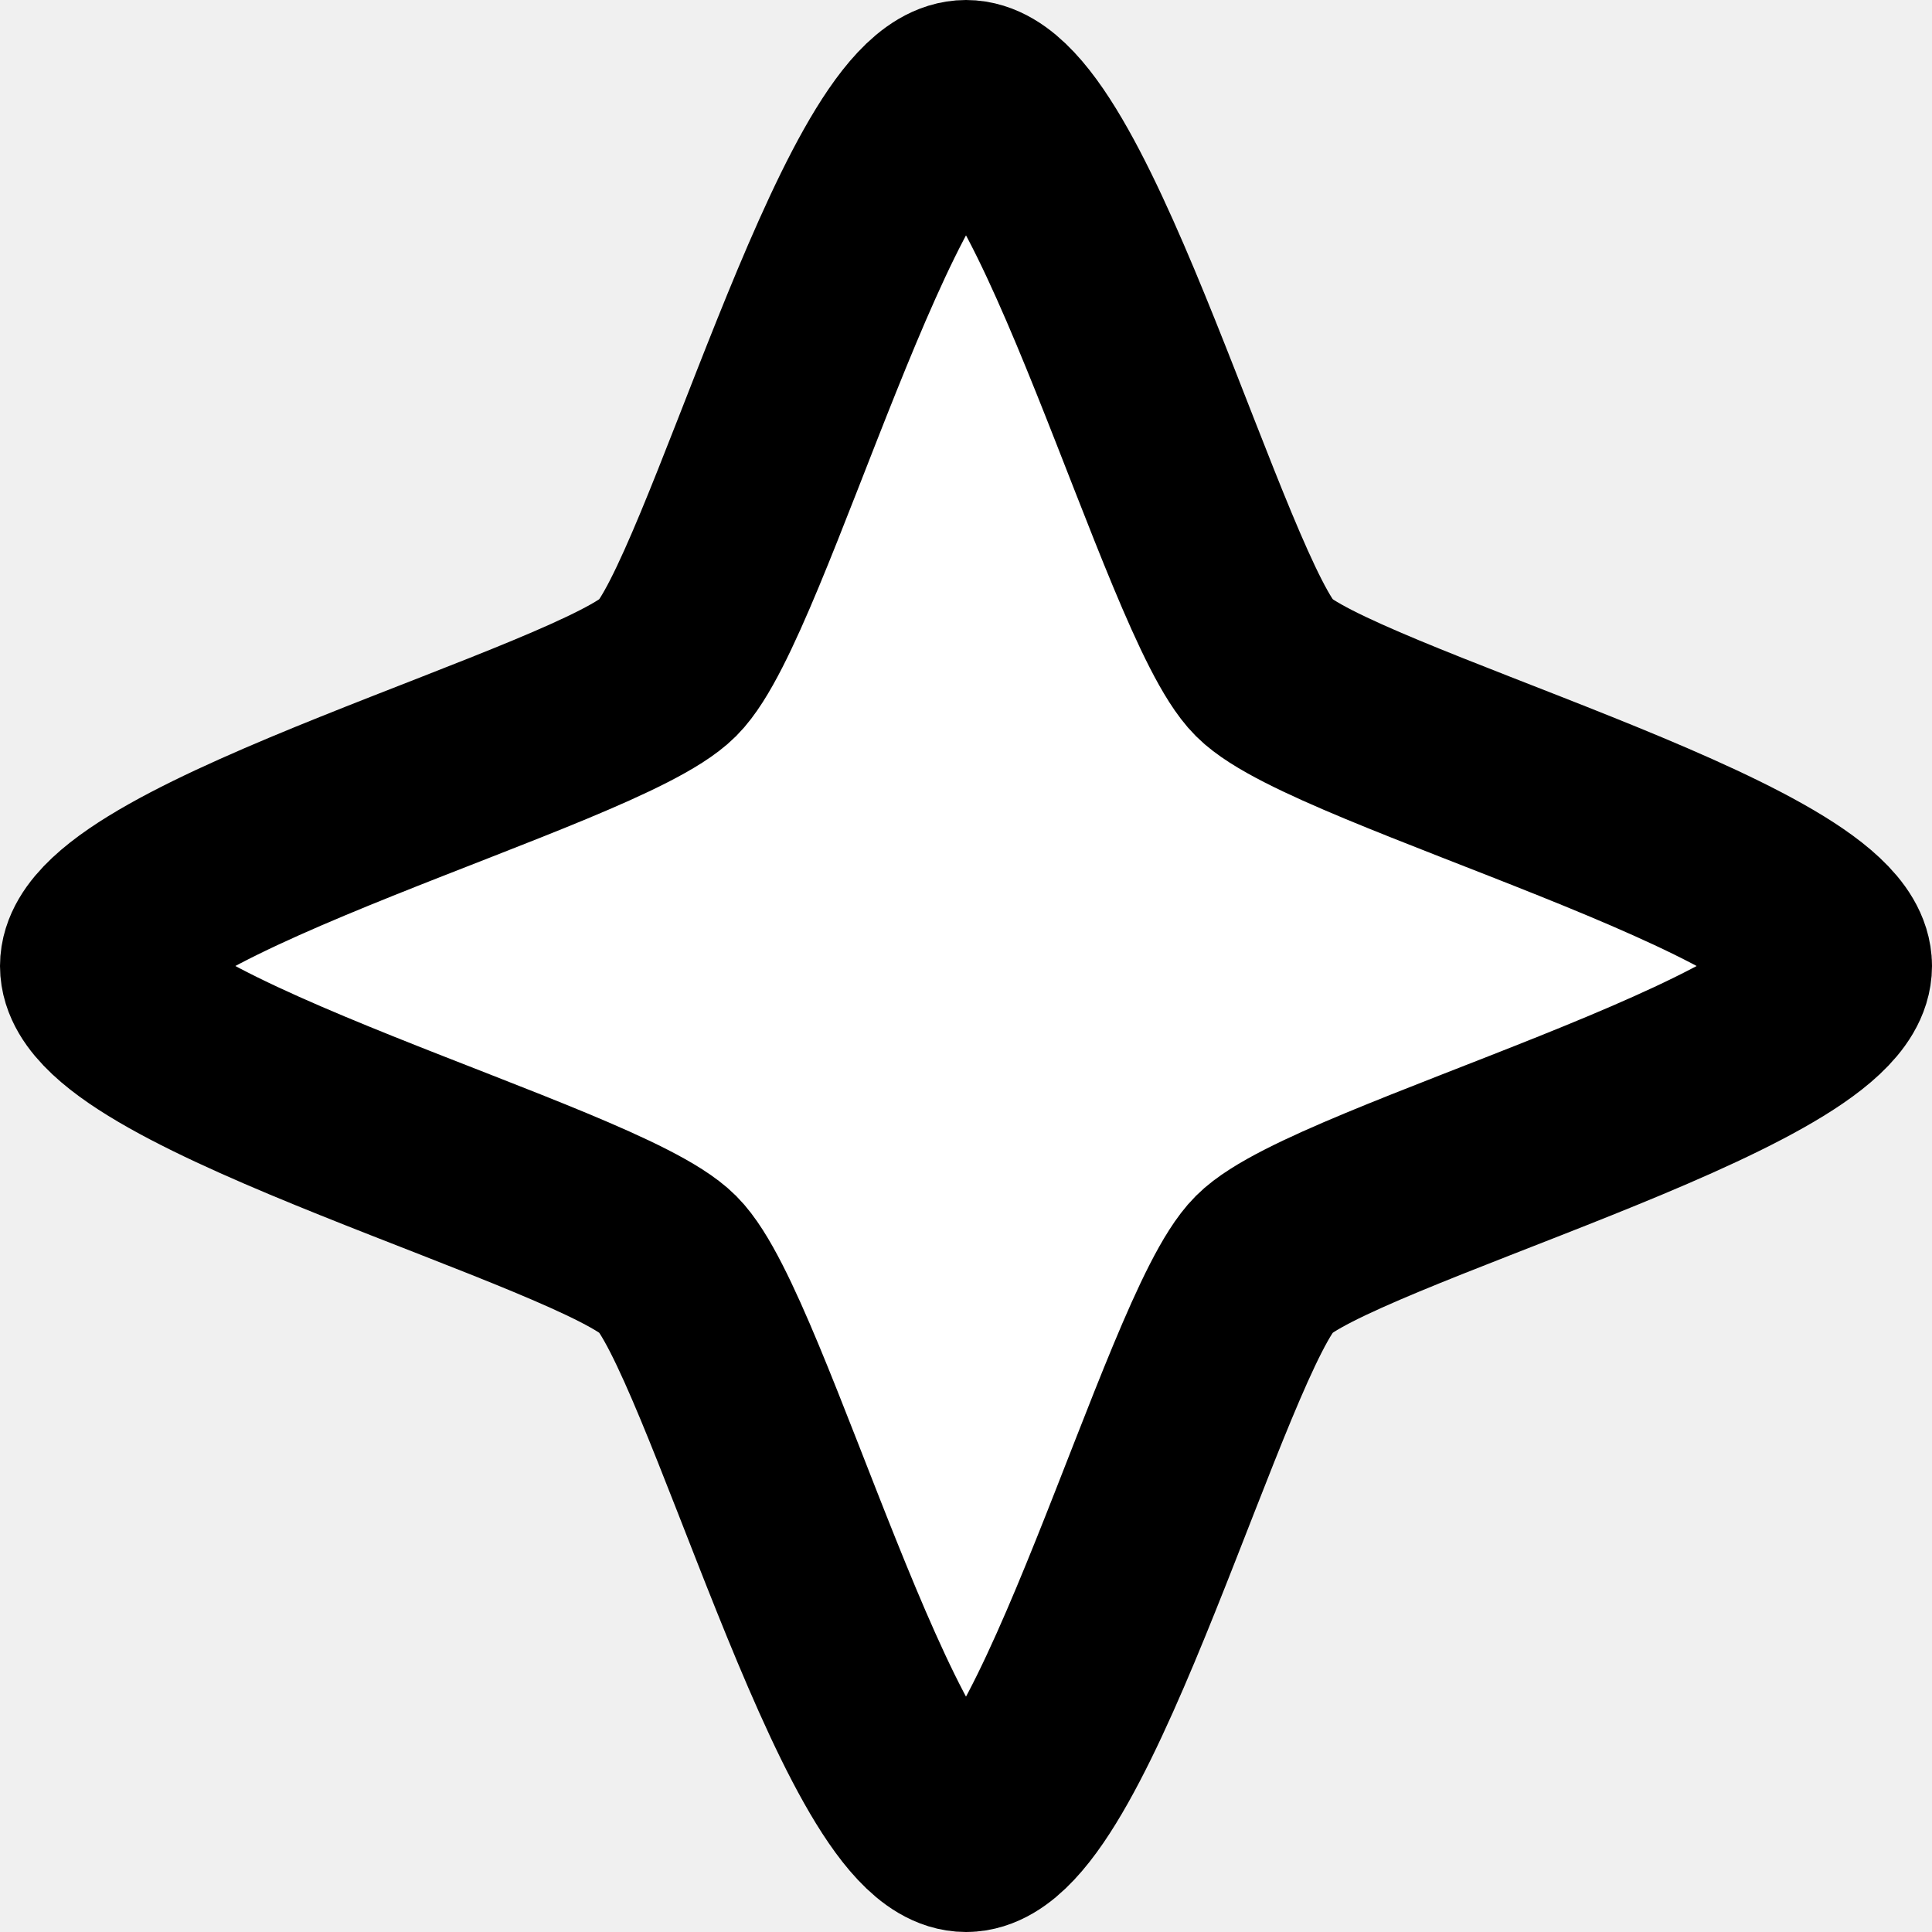
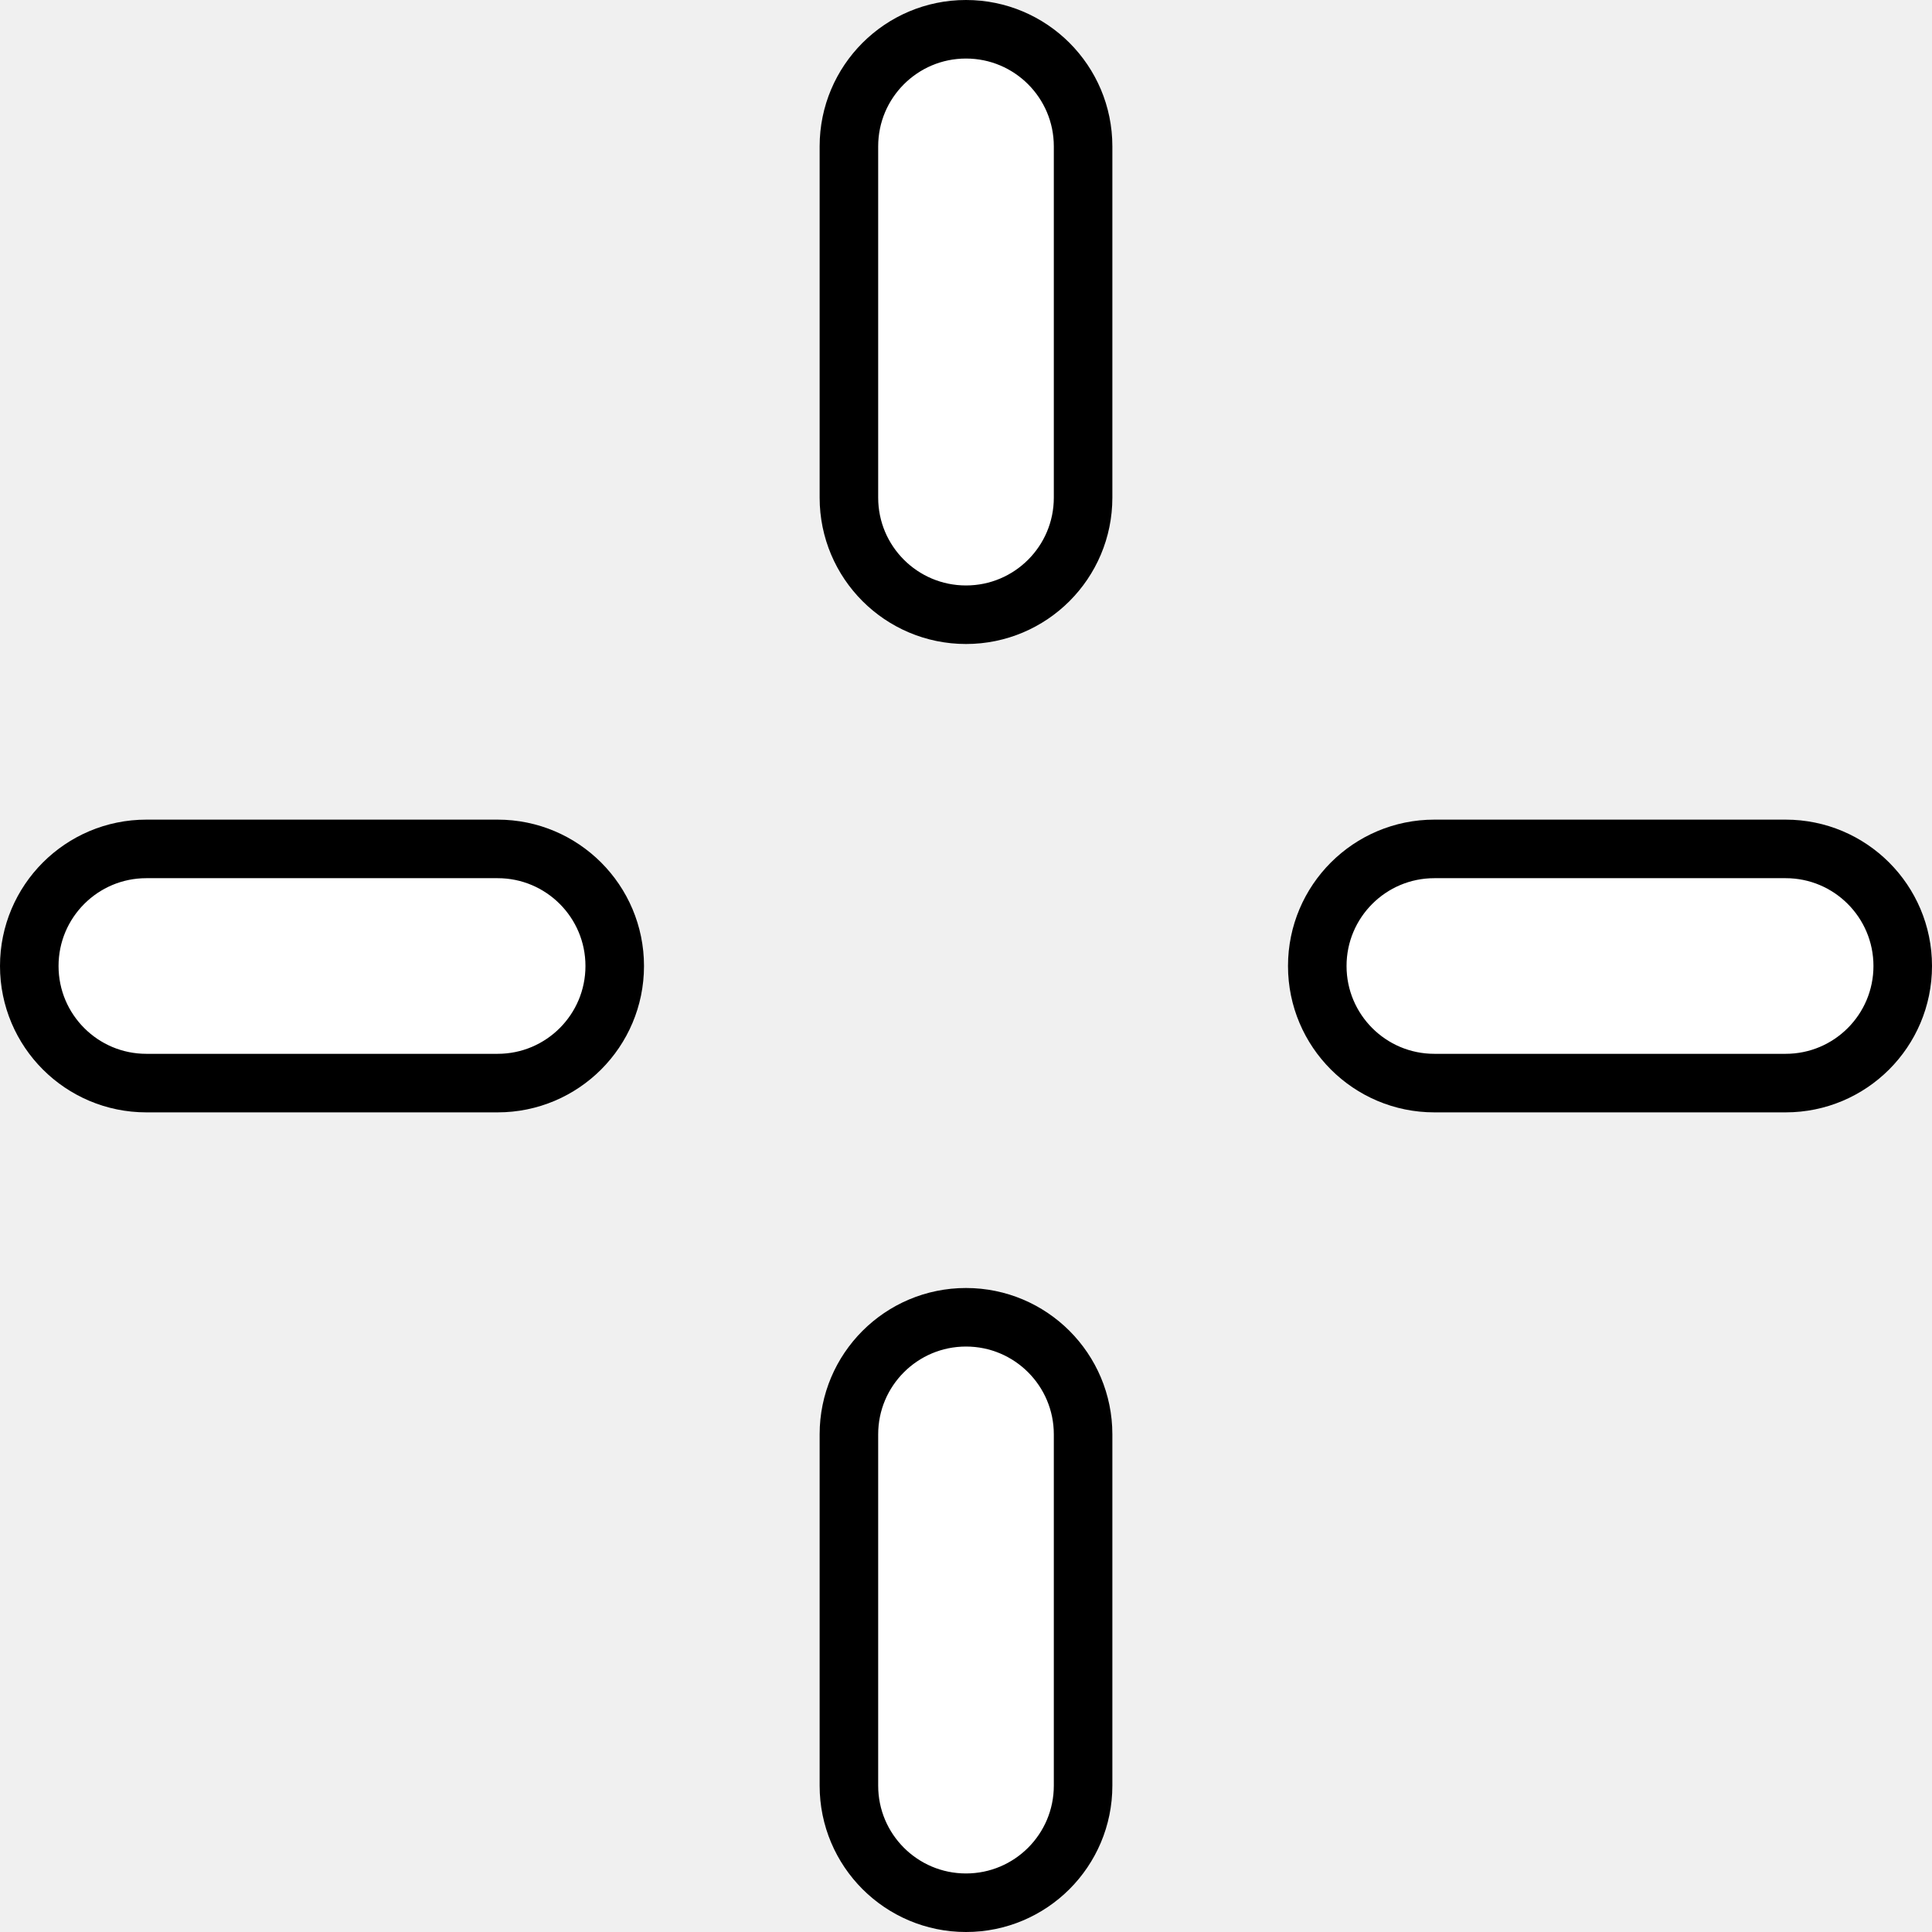
- <svg xmlns="http://www.w3.org/2000/svg" width="18" height="18" viewBox="0 0 18 18" version="1.1" id="svg1">
+ <svg xmlns="http://www.w3.org/2000/svg" width="66" height="66" viewBox="0 0 66 66" version="1.1" id="svg1">
  <defs id="defs1" />
-   <g id="layer1">
-     <path style="fill:#ffffff;fill-opacity:1;stroke:#000000;stroke-width:2;stroke-dasharray:none;stroke-opacity:1" id="path2" d="M 9,0 C 10.001,0 11.379,5.206 12.087,5.913 12.794,6.621 18,7.999 18,9 18,10.001 12.794,11.379 12.087,12.087 11.379,12.794 10.001,18 9,18 7.999,18 6.621,12.794 5.913,12.087 5.206,11.379 0,10.001 0,9 0,7.999 5.206,6.621 5.913,5.913 6.621,5.206 7.999,0 9,0 Z" transform="matrix(0.9,0,0,0.9,0.9,0.9)" />
+   <g id="layer1" style="display:none">
+     <rect style="fill:#ffffff;fill-opacity:1;stroke:#000000;stroke-width:2;stroke-linejoin:round;stroke-dasharray:none" id="rect1" width="16" height="16" x="25" y="25" rx="8" ry="8" />
+   </g>
+   <g id="layer2">
+     <rect style="fill:#ffffff;fill-opacity:1;stroke:#000000;stroke-width:2;stroke-linejoin:round;stroke-dasharray:none" id="rect1-2" width="20" height="8" x="1" y="29" rx="4" ry="4" />
+     <rect style="fill:#ffffff;fill-opacity:1;stroke:#000000;stroke-width:2;stroke-linejoin:round;stroke-dasharray:none" id="rect1-2-7" width="20" height="8" x="45" y="29" rx="4" ry="4" />
+     <rect style="fill:#ffffff;fill-opacity:1;stroke:#000000;stroke-width:2;stroke-linejoin:round;stroke-dasharray:none" id="rect1-2-7-2" width="8" height="20" x="29" y="1" rx="4" ry="4" />
+     <rect style="fill:#ffffff;fill-opacity:1;stroke:#000000;stroke-width:2;stroke-linejoin:round;stroke-dasharray:none" id="rect1-2-7-2-9" width="8" height="20" x="29" y="45" rx="4" ry="4" />
  </g>
</svg>
